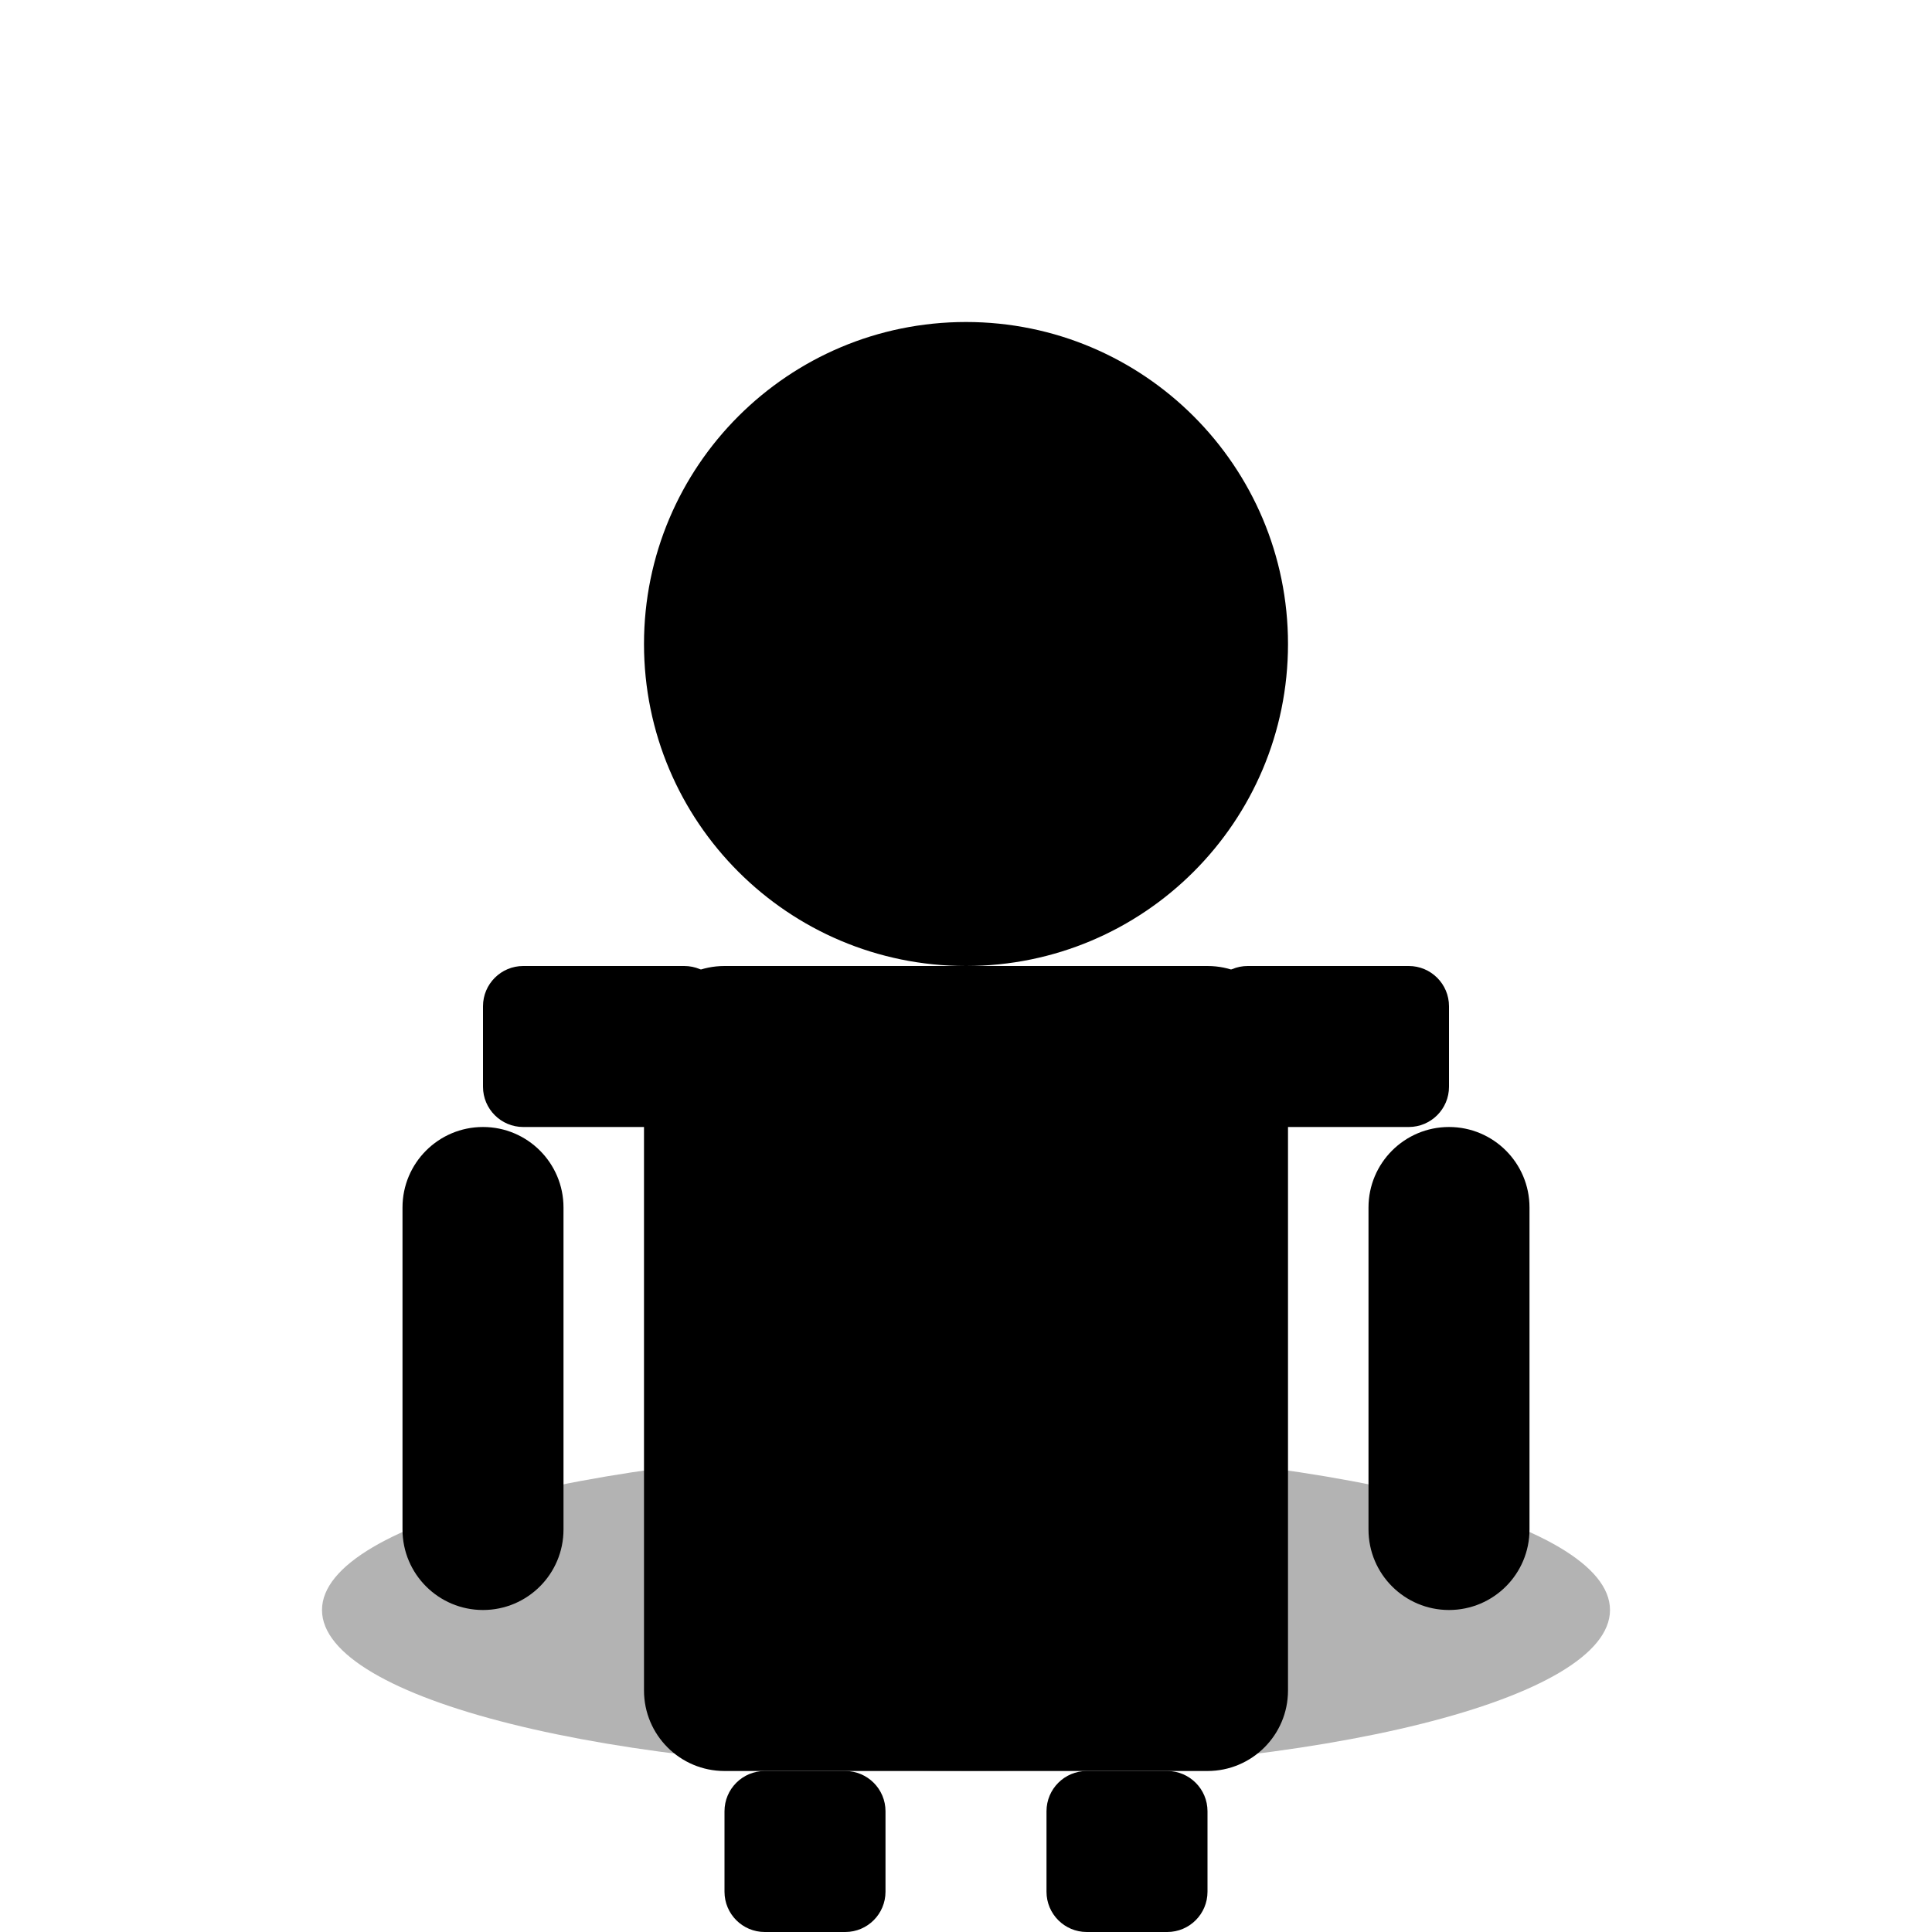
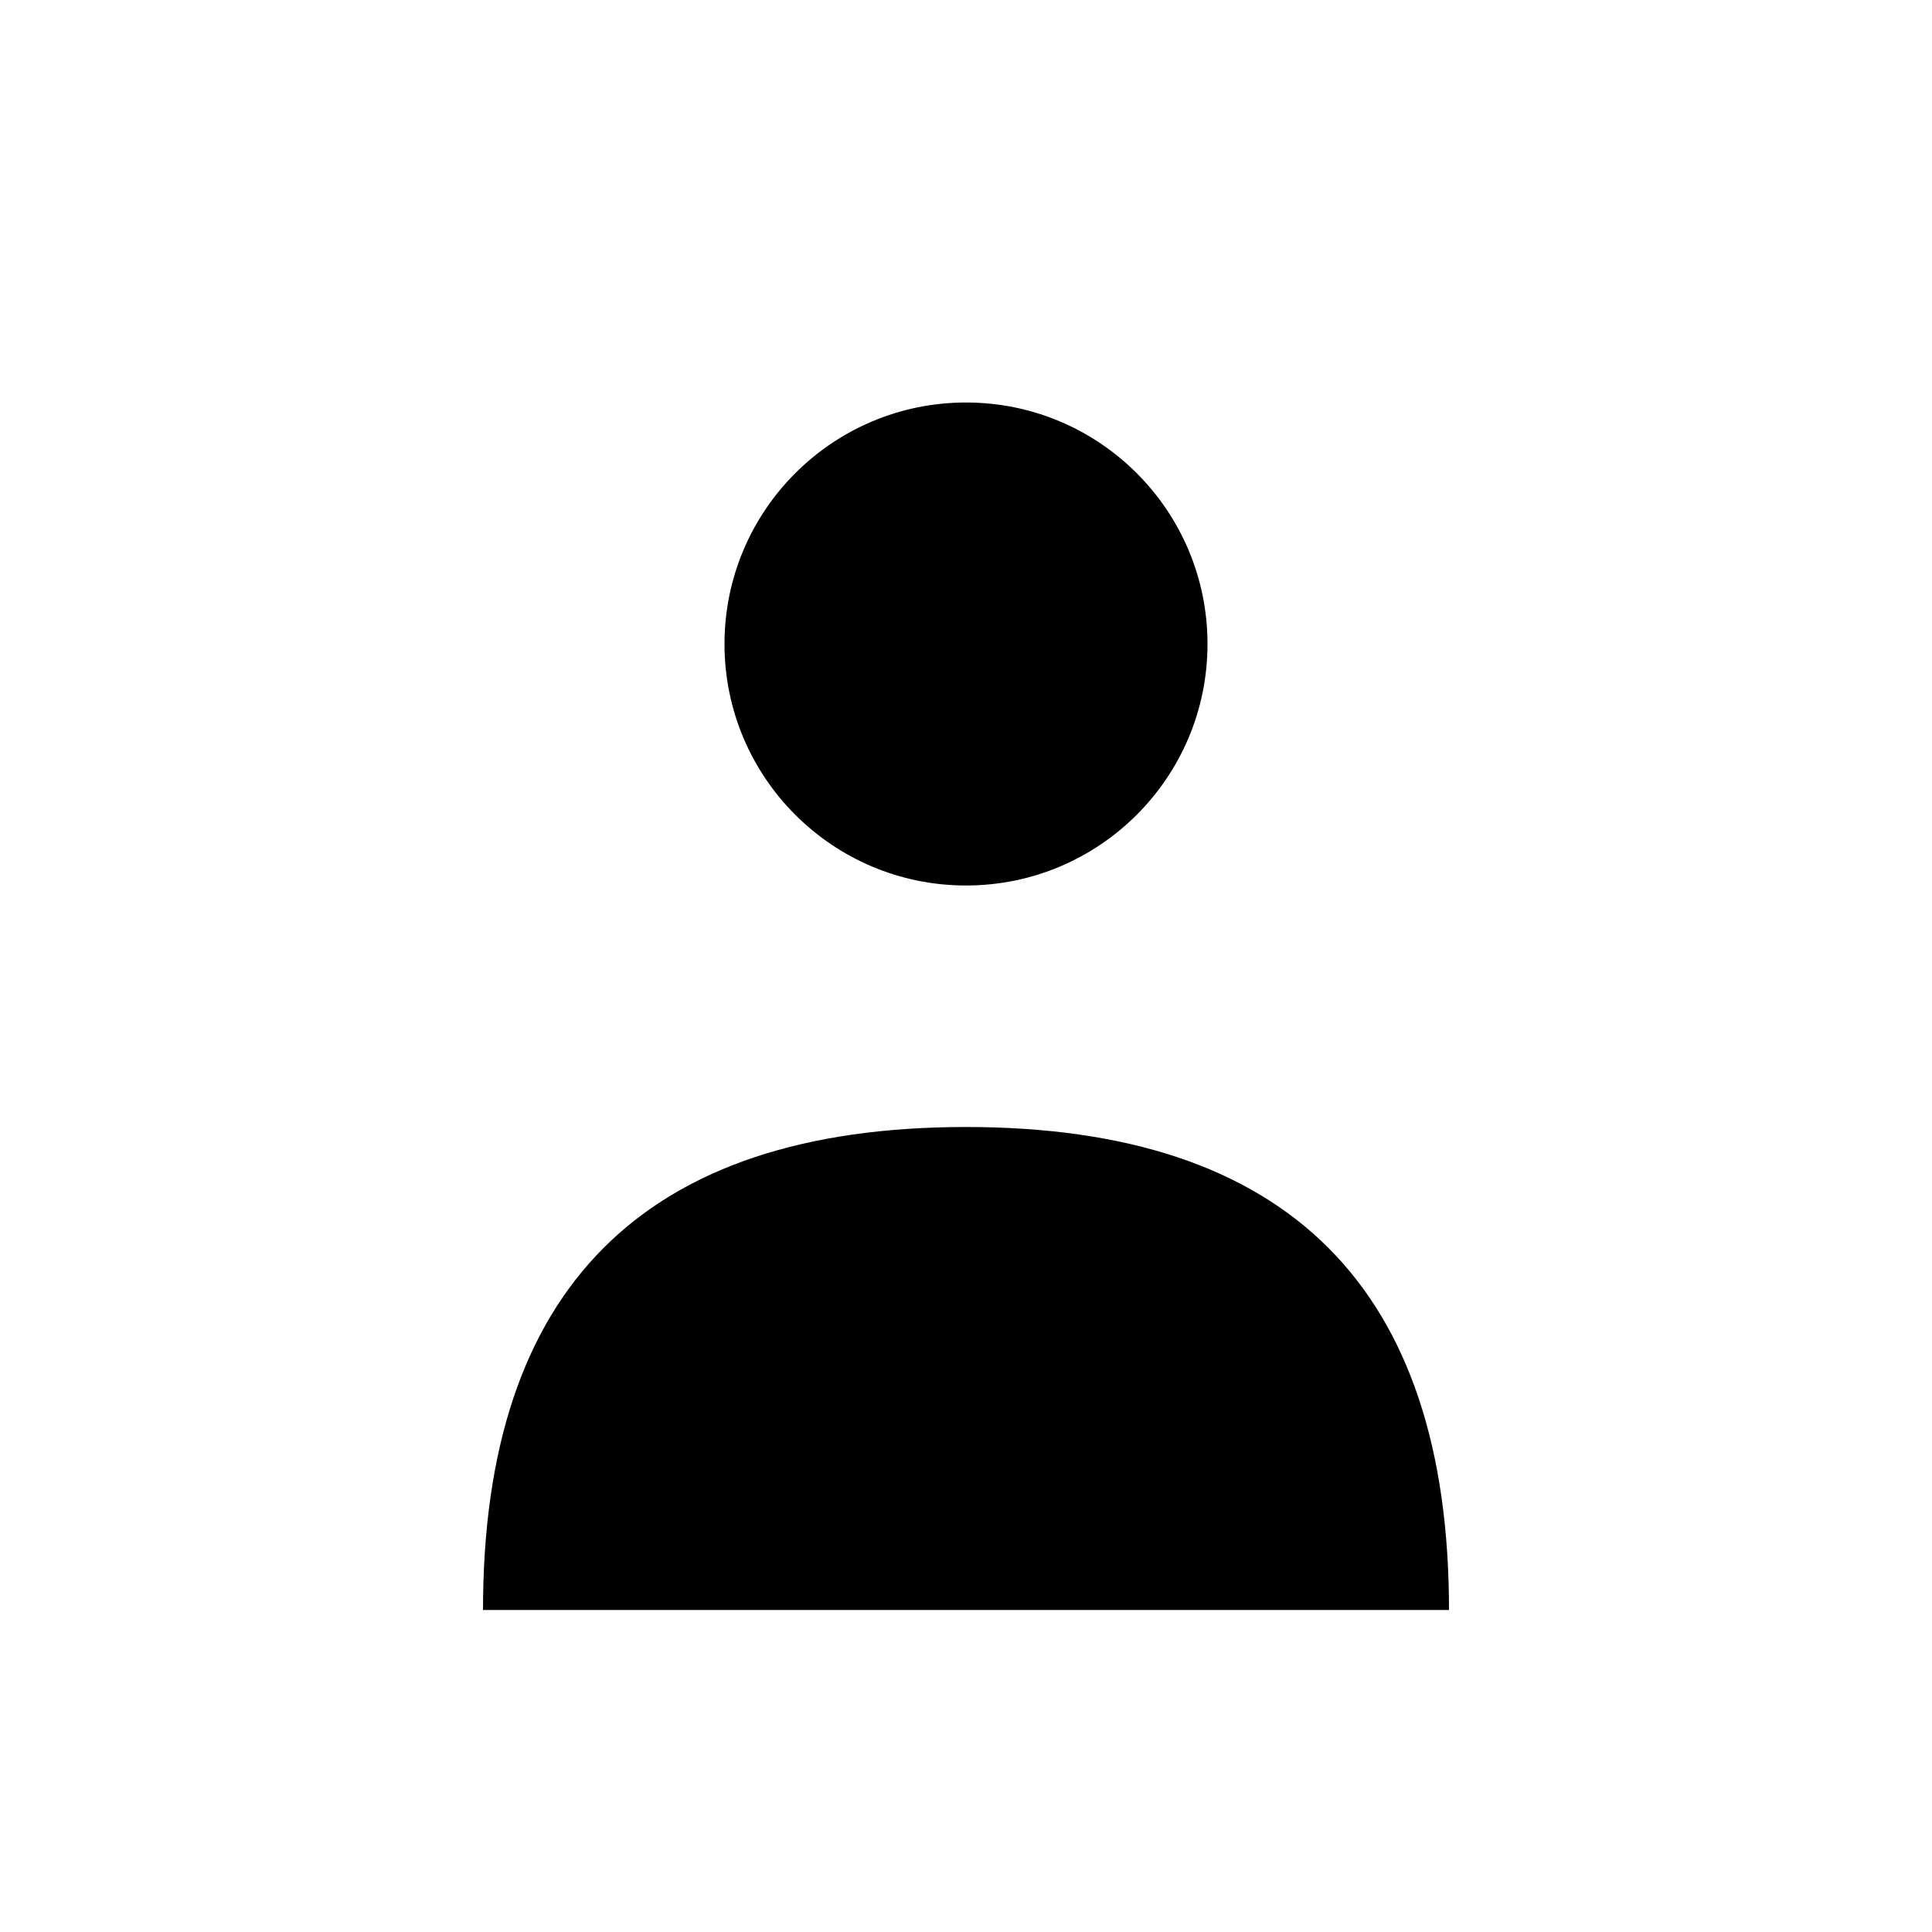
<svg xmlns="http://www.w3.org/2000/svg" width="24" height="24" viewBox="0 0 24 24" fill="none">
-   <circle cx="12" cy="8" r="4" fill="currentColor" />
-   <rect x="8" y="12" width="8" height="10" fill="currentColor" rx="1" />
-   <rect x="6" y="12" width="3" height="2" fill="currentColor" rx="0.5" />
-   <rect x="15" y="12" width="3" height="2" fill="currentColor" rx="0.5" />
-   <rect x="5" y="14" width="2" height="6" fill="currentColor" rx="1" />
-   <rect x="17" y="14" width="2" height="6" fill="currentColor" rx="1" />
-   <rect x="9" y="22" width="2" height="2" fill="currentColor" rx="0.5" />
-   <rect x="13" y="22" width="2" height="2" fill="currentColor" rx="0.5" />
-   <ellipse cx="12" cy="20" rx="8" ry="2" fill="currentColor" opacity="0.3" />
+   <circle cx="12" cy="8" r="3" fill="currentColor" />
+   <path d="M6 20 C6 16, 8 14, 12 14 C16 14, 18 16, 18 20" fill="currentColor" />
</svg>
